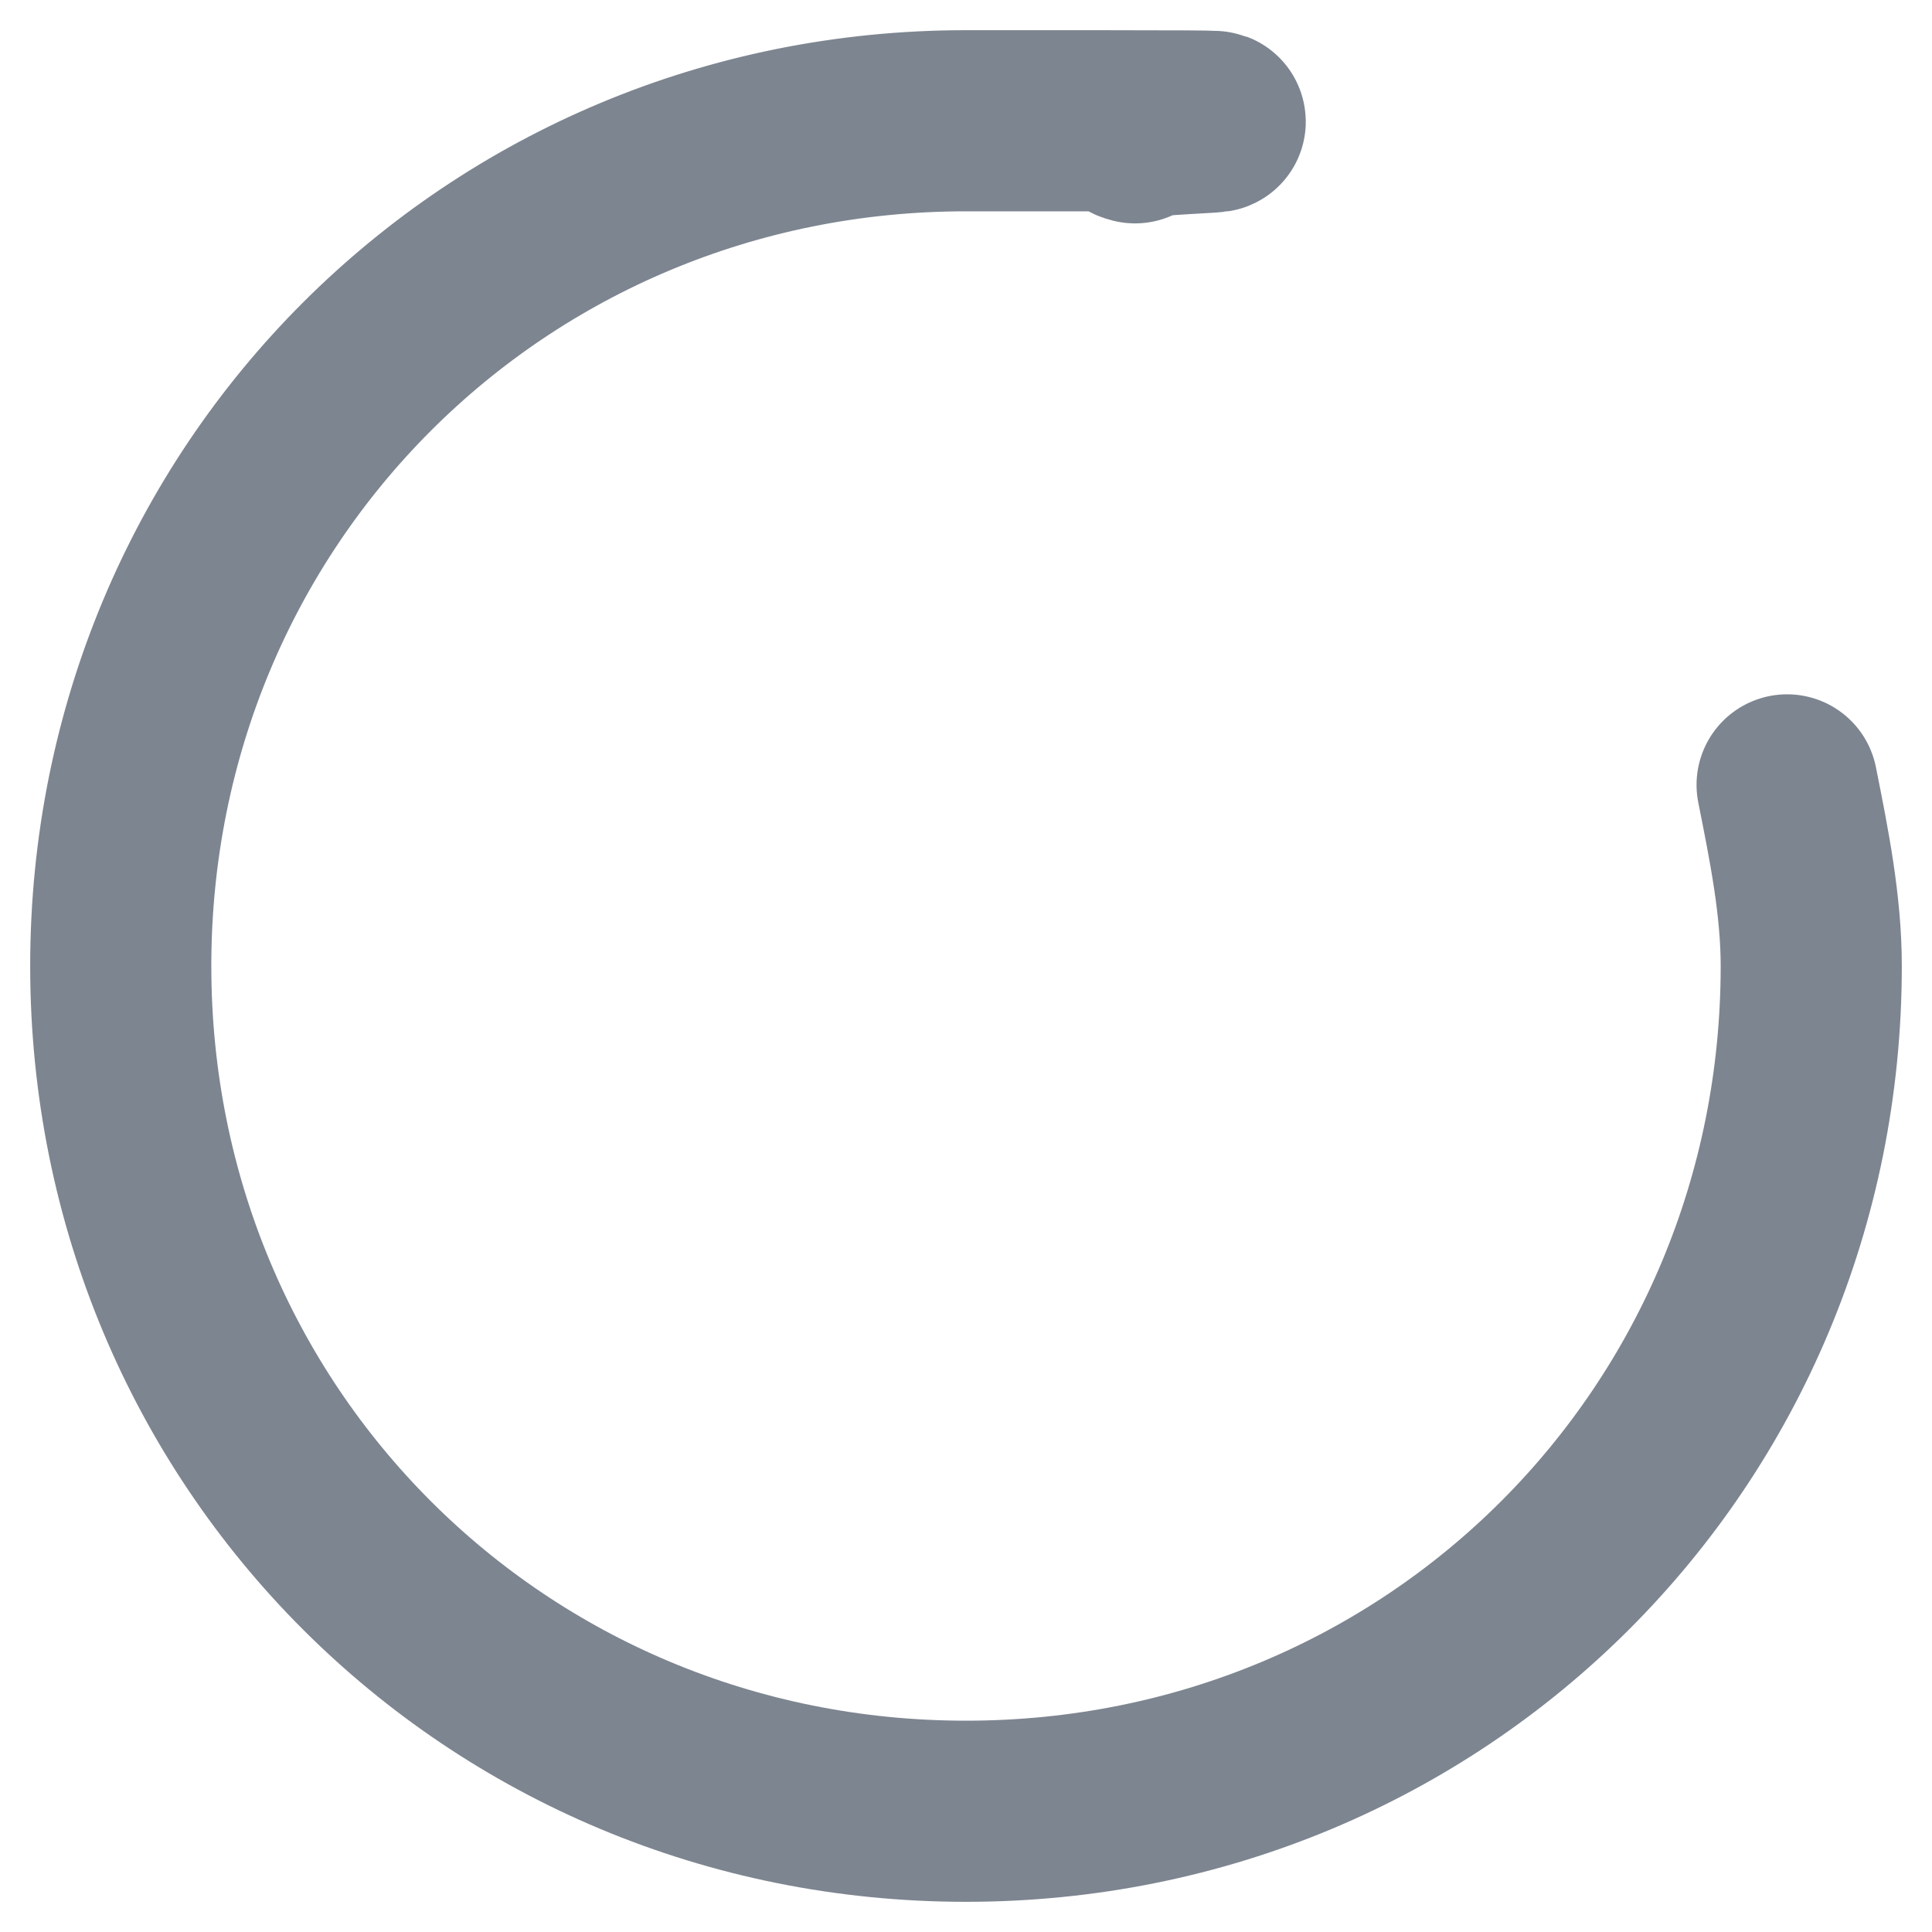
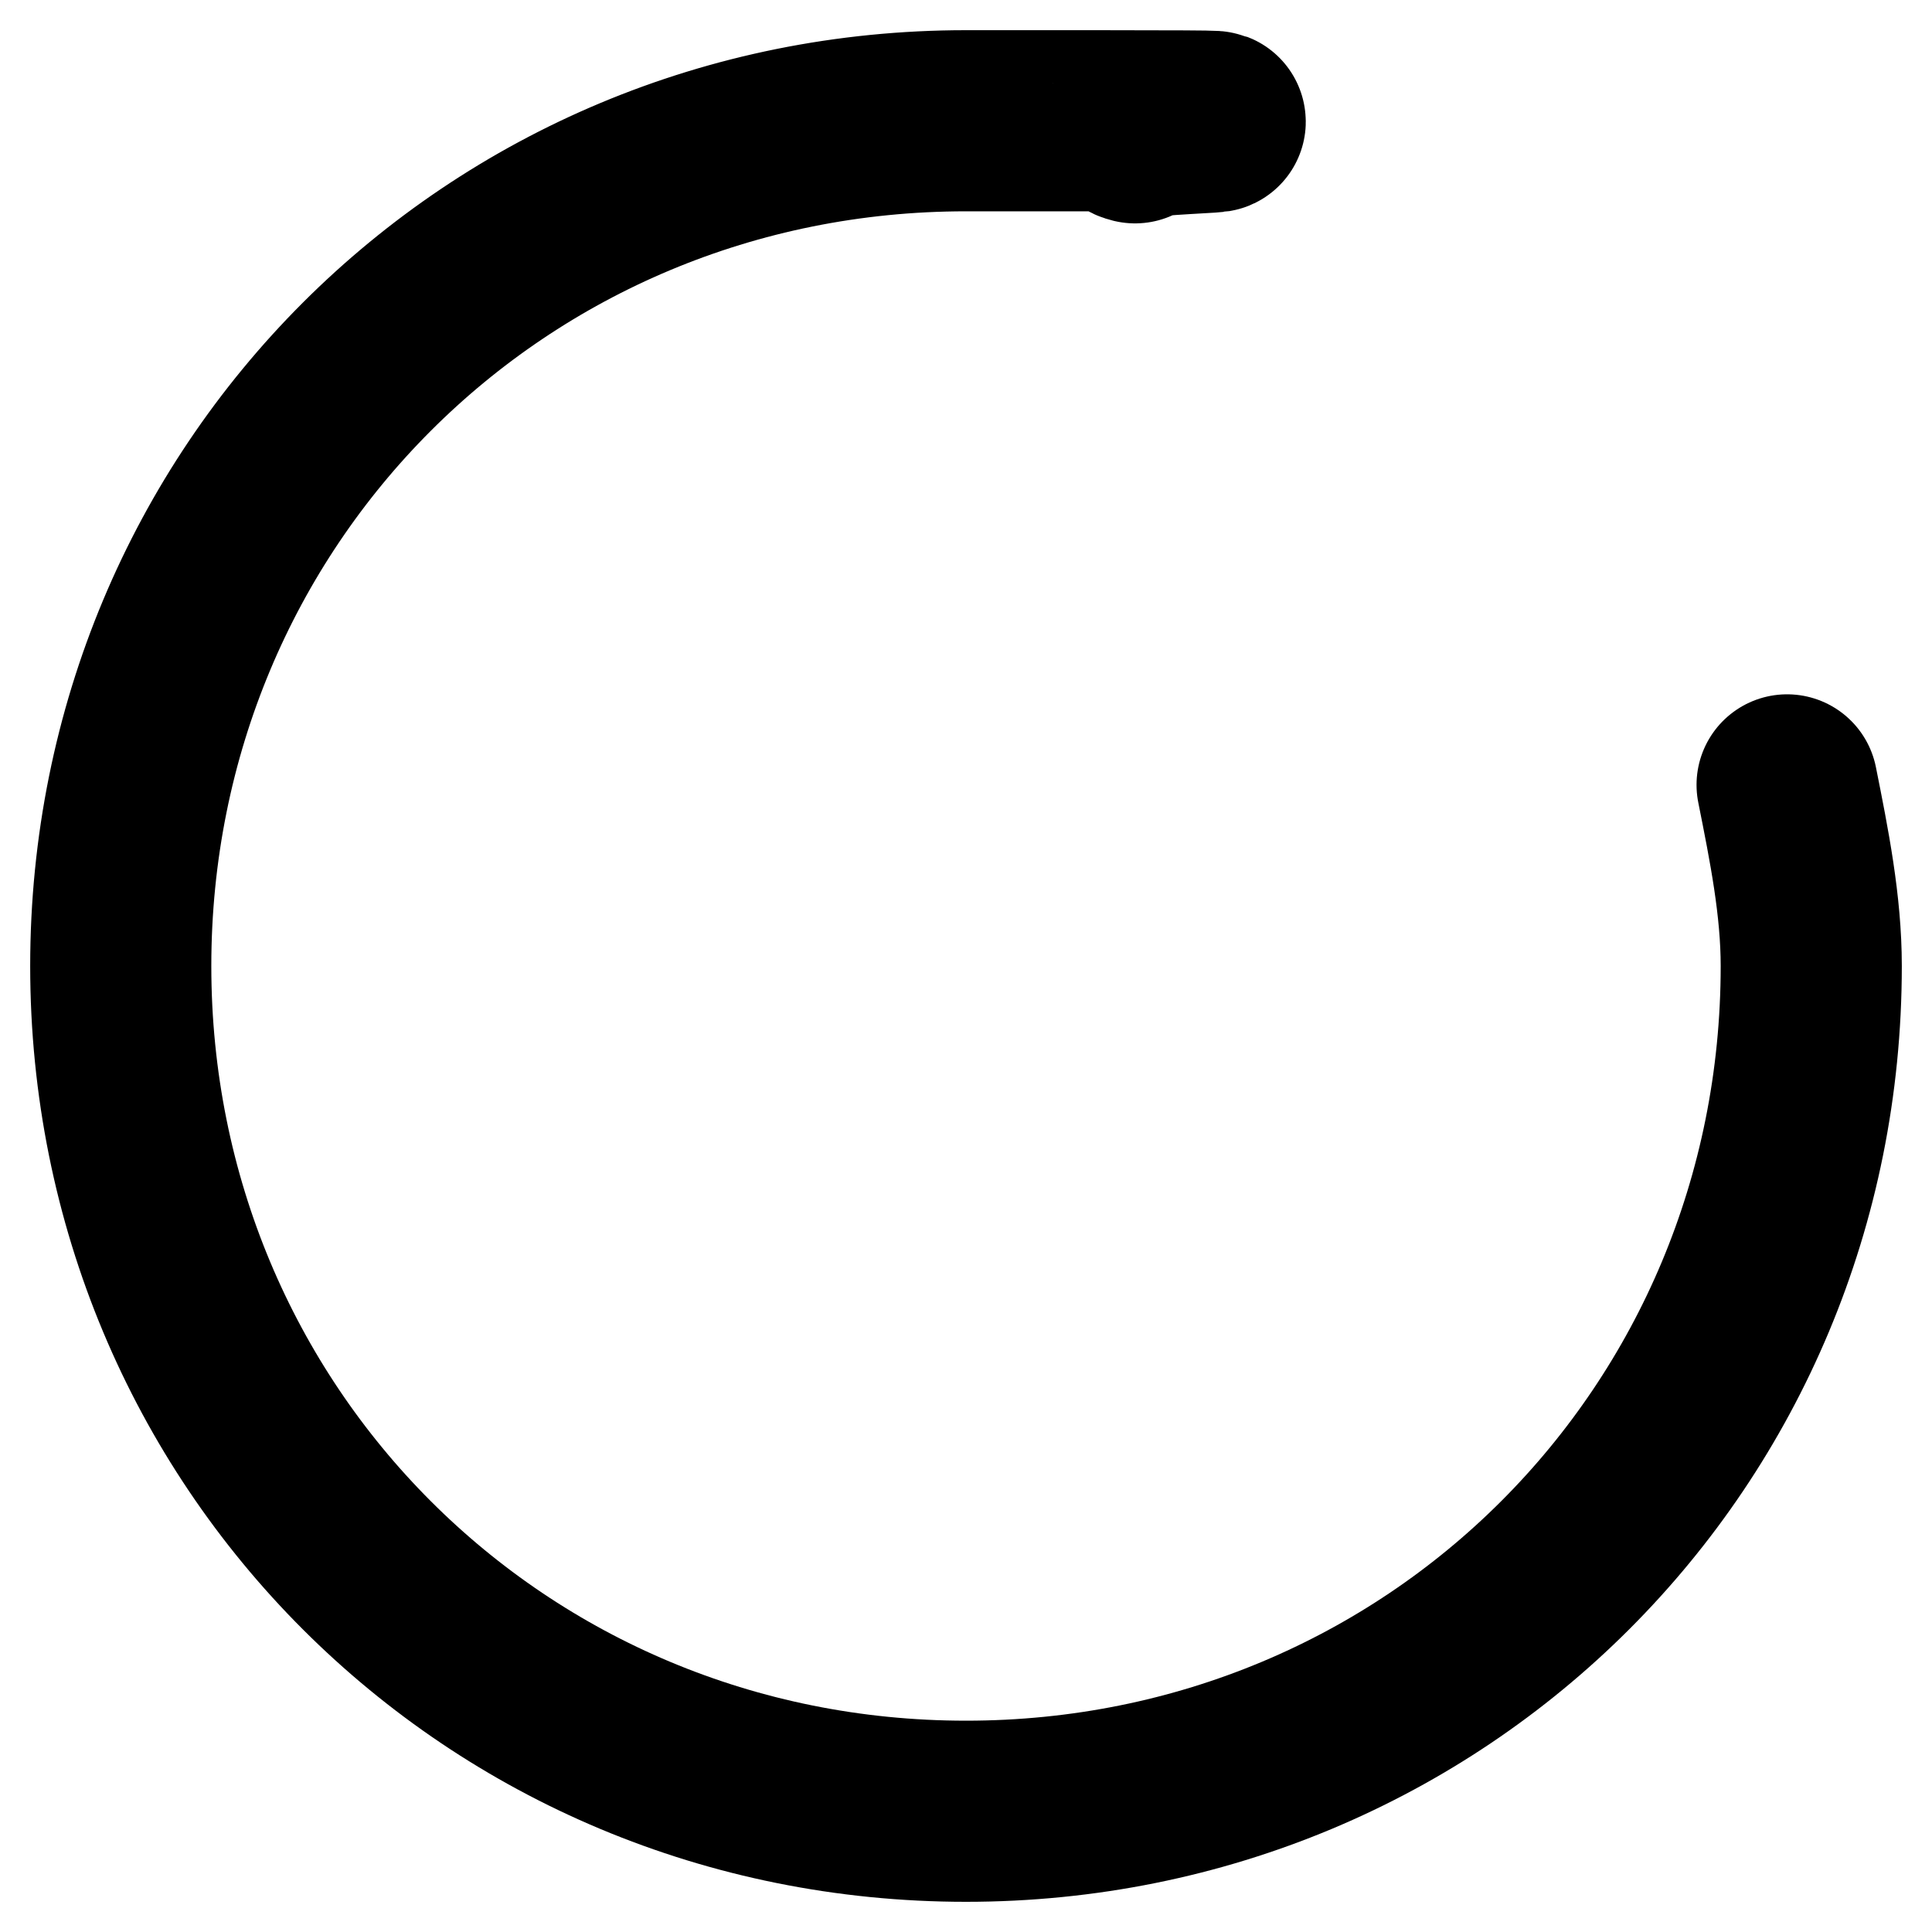
<svg xmlns="http://www.w3.org/2000/svg" version="1.1" viewBox="0 0 16 16">
-   <style>.no-fill{fill:none}.stroke{stroke:#7d8590;stroke-width:1.5px;stroke-linecap:round;stroke-linejoin:round}</style>
+   <style>.no-fill{fill:none}.stroke{stroke:#000000;stroke-width:1.5px;stroke-linecap:round;stroke-linejoin:round}</style>
  <path class="no-fill stroke" d="M14.8,6.5c.1.5.2,1,.2,1.5,0,3.9-3.1,7-7,7S1,11.9,1,8,4.1,1,8,1s1,0,1.4.1" />
</svg>
